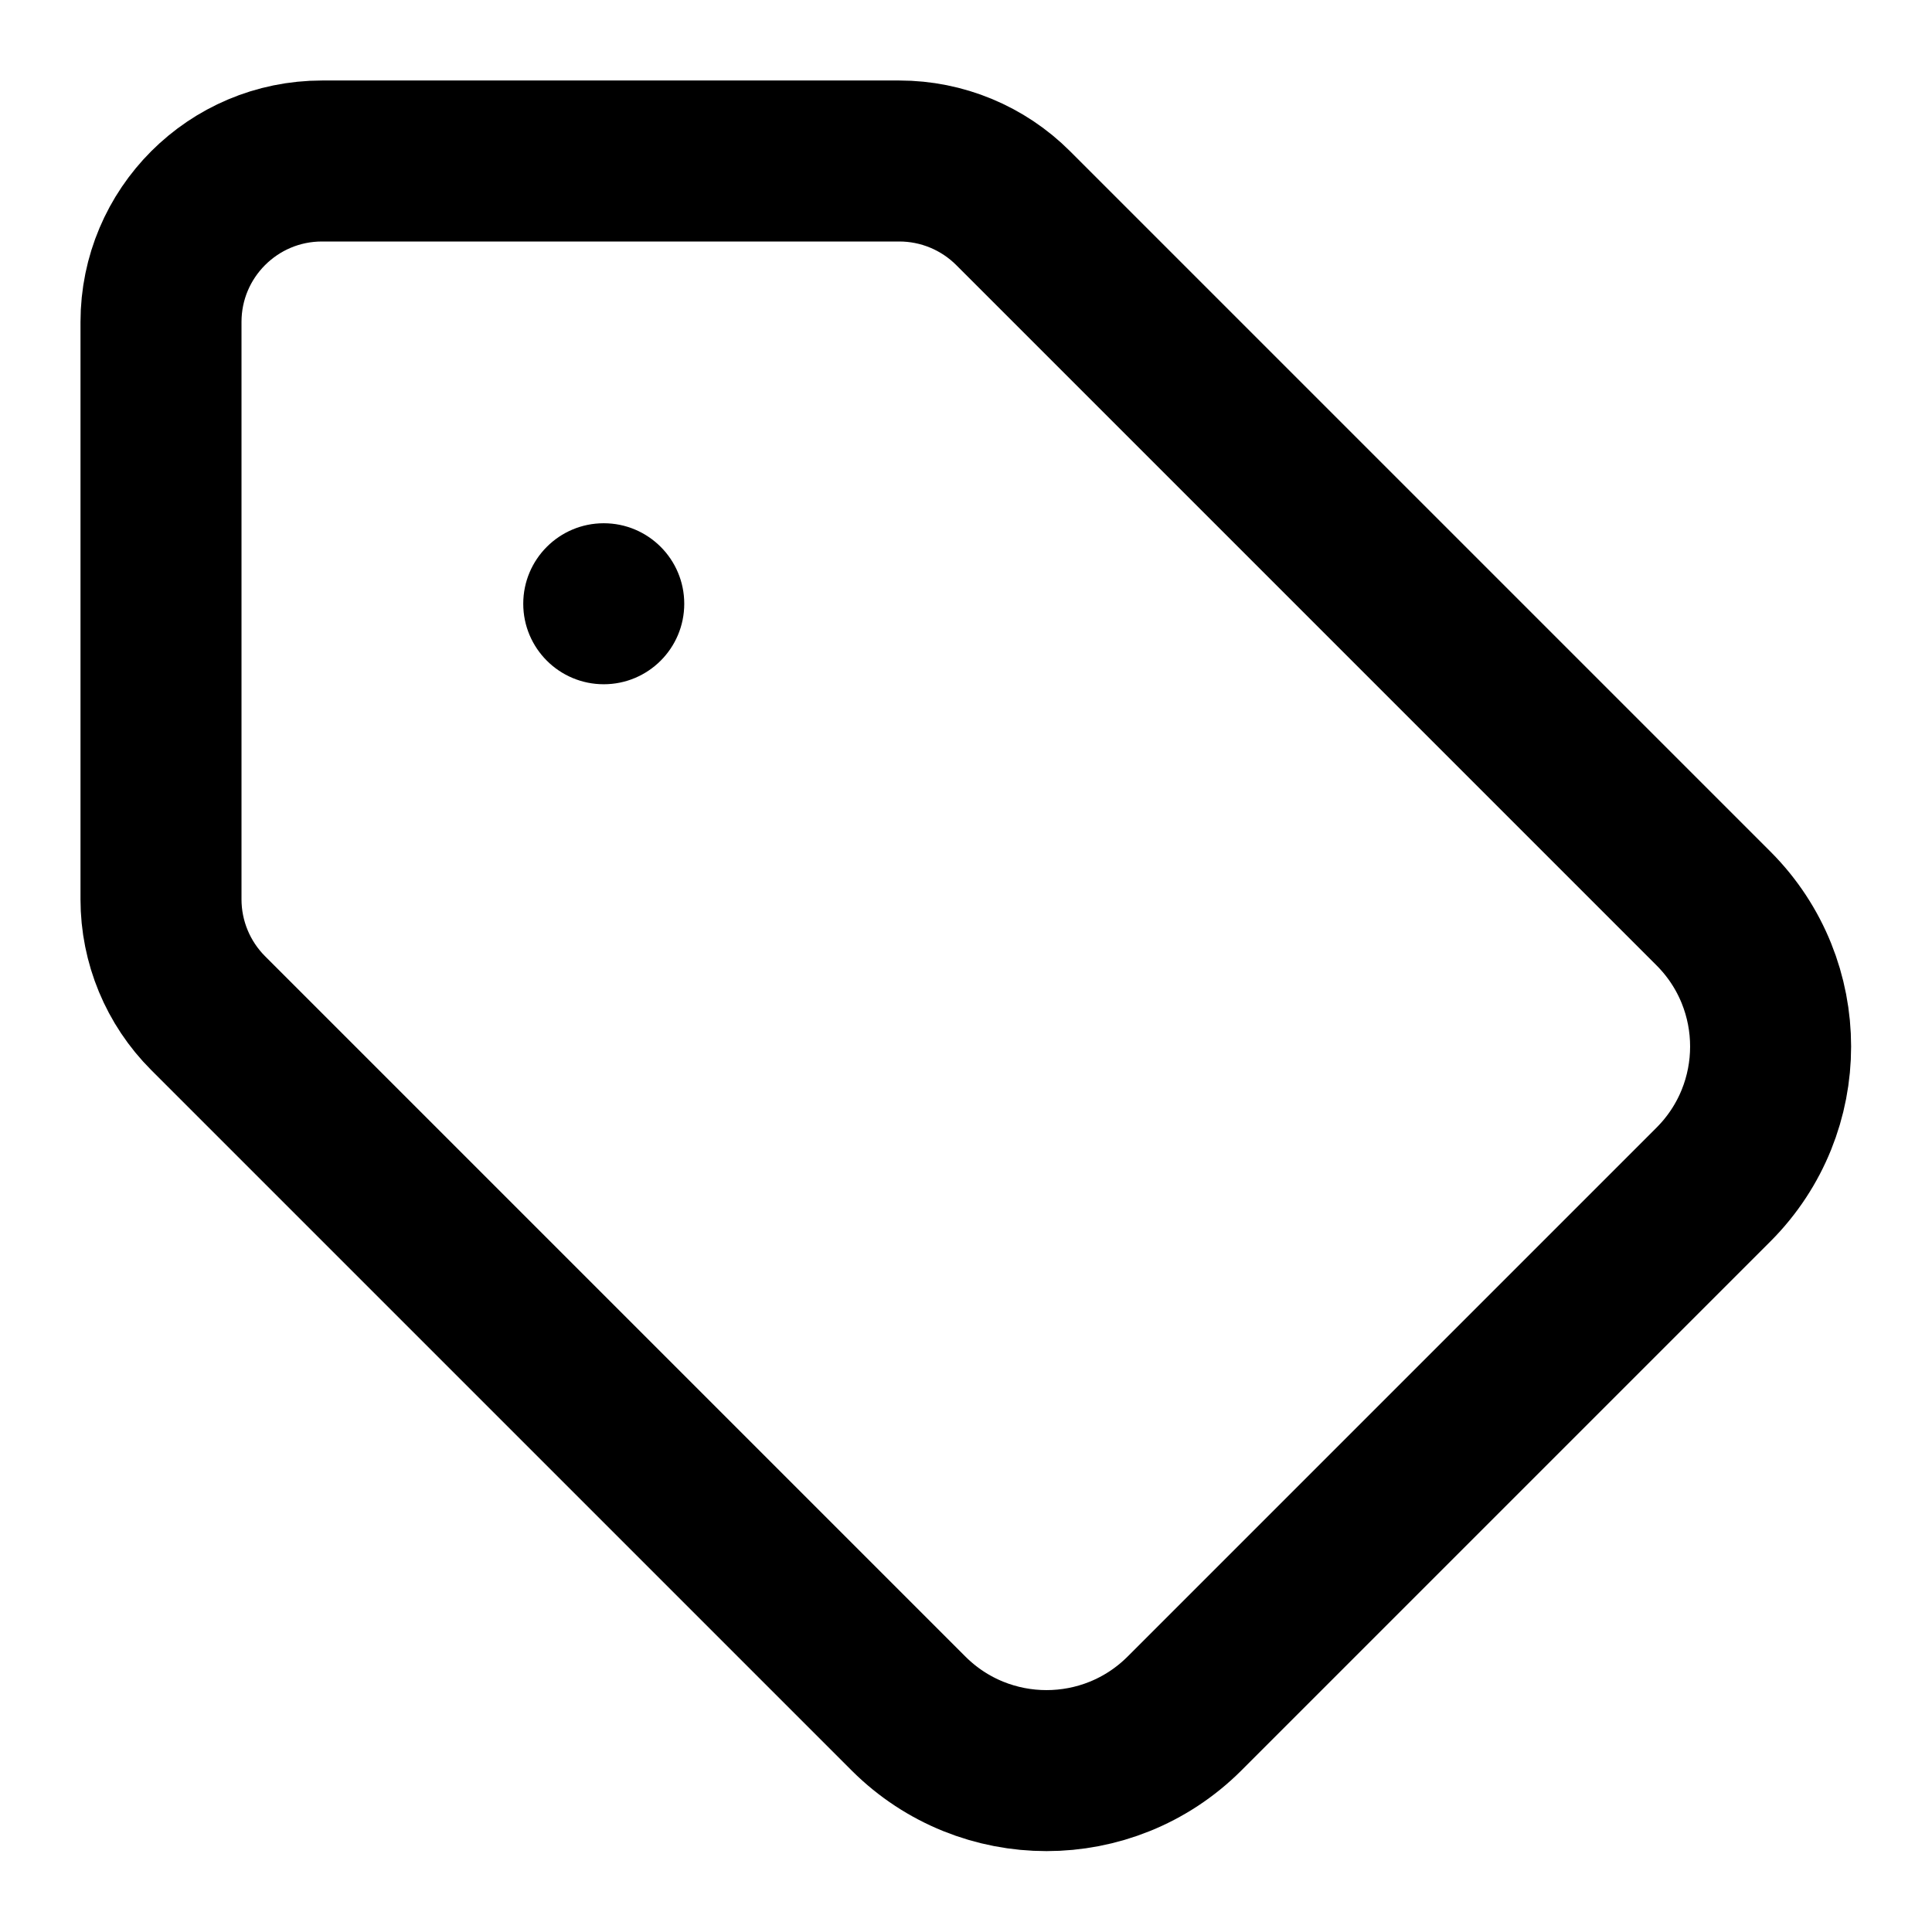
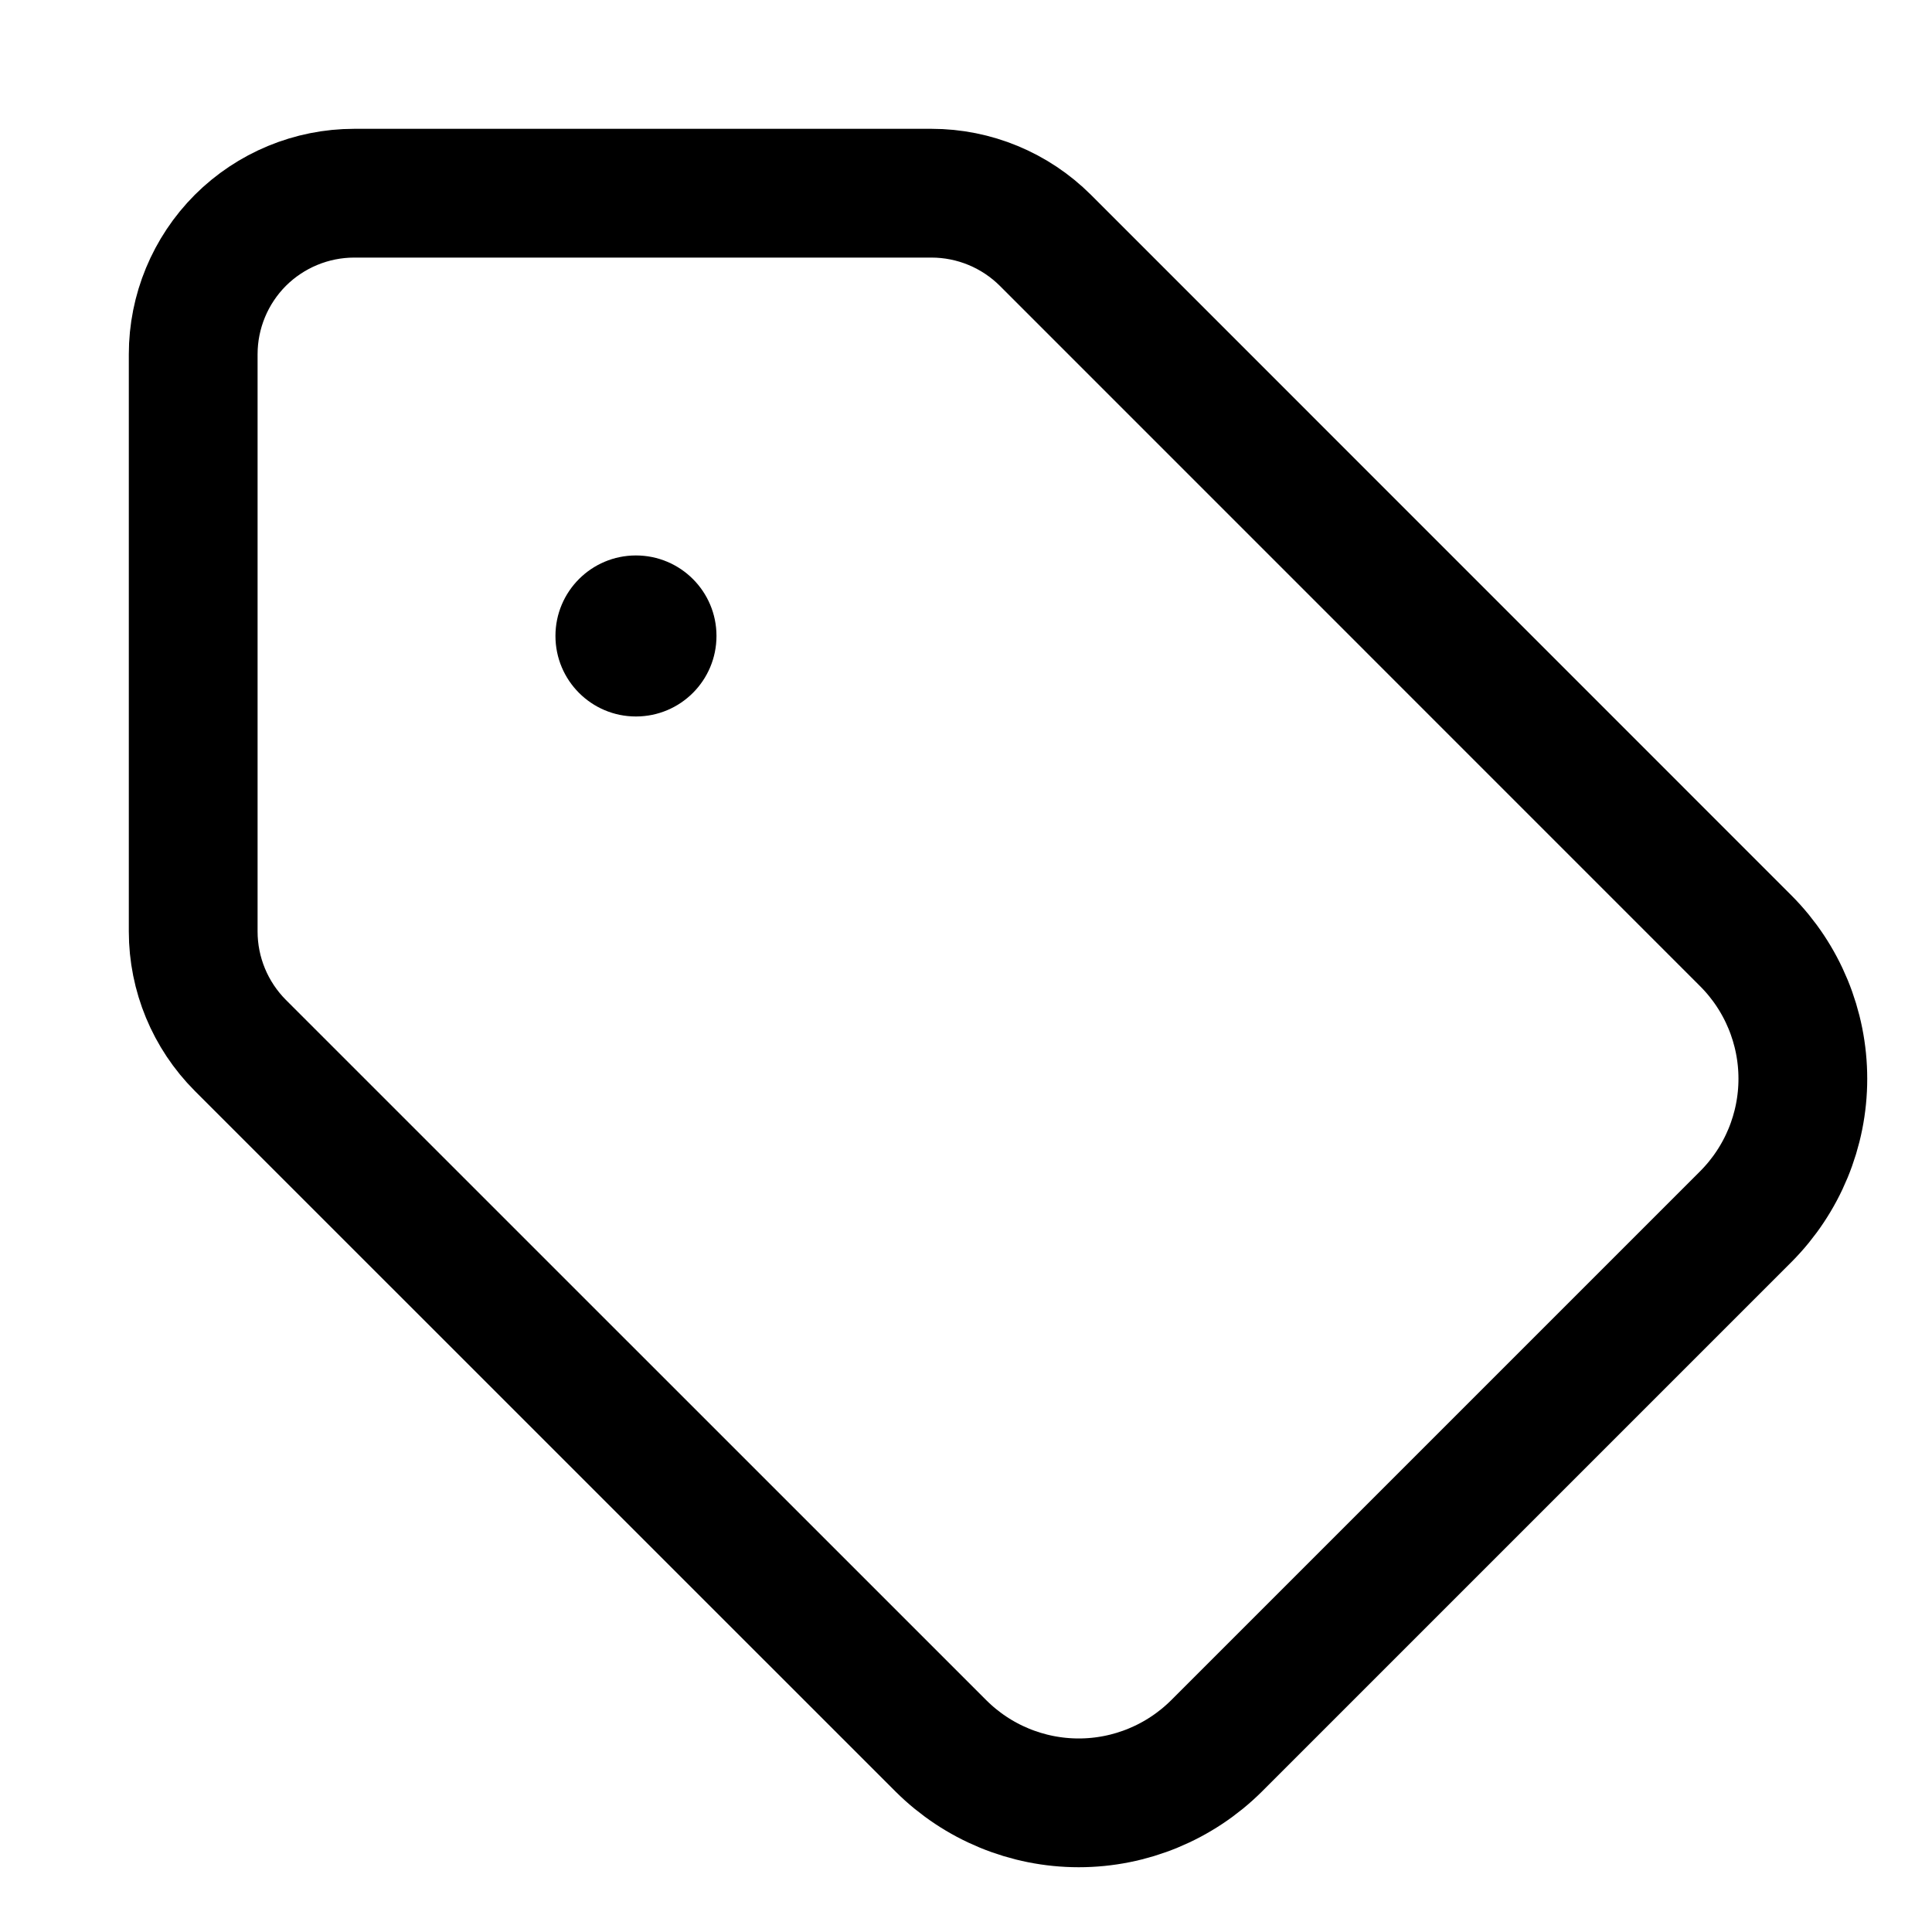
- <svg xmlns="http://www.w3.org/2000/svg" width="16" height="16" viewBox="0 0 24 24" fill="none" stroke="currentColor" stroke-width="2" stroke-linecap="round" stroke-linejoin="round">
-   <path d="M12.586 2.586A2 2 0 0 0 11.172 2H4a2 2 0 0 0-2 2v7.172a2 2 0 0 0 .586 1.414l8.704 8.704a2.426 2.426 0 0 0 3.42 0l6.58-6.58a2.426 2.426 0 0 0 0-3.42z" />
-   <circle cx="7.5" cy="7.5" r="1" fill="currentColor" stroke="none" />
+ <svg xmlns="http://www.w3.org/2000/svg" width="20" height="20" viewBox="0 0 20 20" fill="none">
+   <path d="M10.822 2.488C10.509 2.176 10.085 2 9.643 2H3.667C3.225 2 2.801 2.176 2.488 2.488C2.176 2.801 2 3.225 2 3.667V9.643C2 10.085 2.176 10.509 2.488 10.822L9.742 18.075C10.12 18.451 10.633 18.663 11.167 18.663C11.701 18.663 12.213 18.451 12.592 18.075L18.075 12.592C18.451 12.213 18.663 11.701 18.663 11.167C18.663 10.633 18.451 10.12 18.075 9.742L10.822 2.488Z" stroke="currentColor" stroke-width="1.333" stroke-linecap="round" stroke-linejoin="round" />
+   <path d="M6.583 7.417C7.044 7.417 7.417 7.044 7.417 6.583C7.417 6.123 7.044 5.75 6.583 5.75C6.123 5.75 5.75 6.123 5.75 6.583C5.75 7.044 6.123 7.417 6.583 7.417Z" fill="currentColor" />
</svg>
